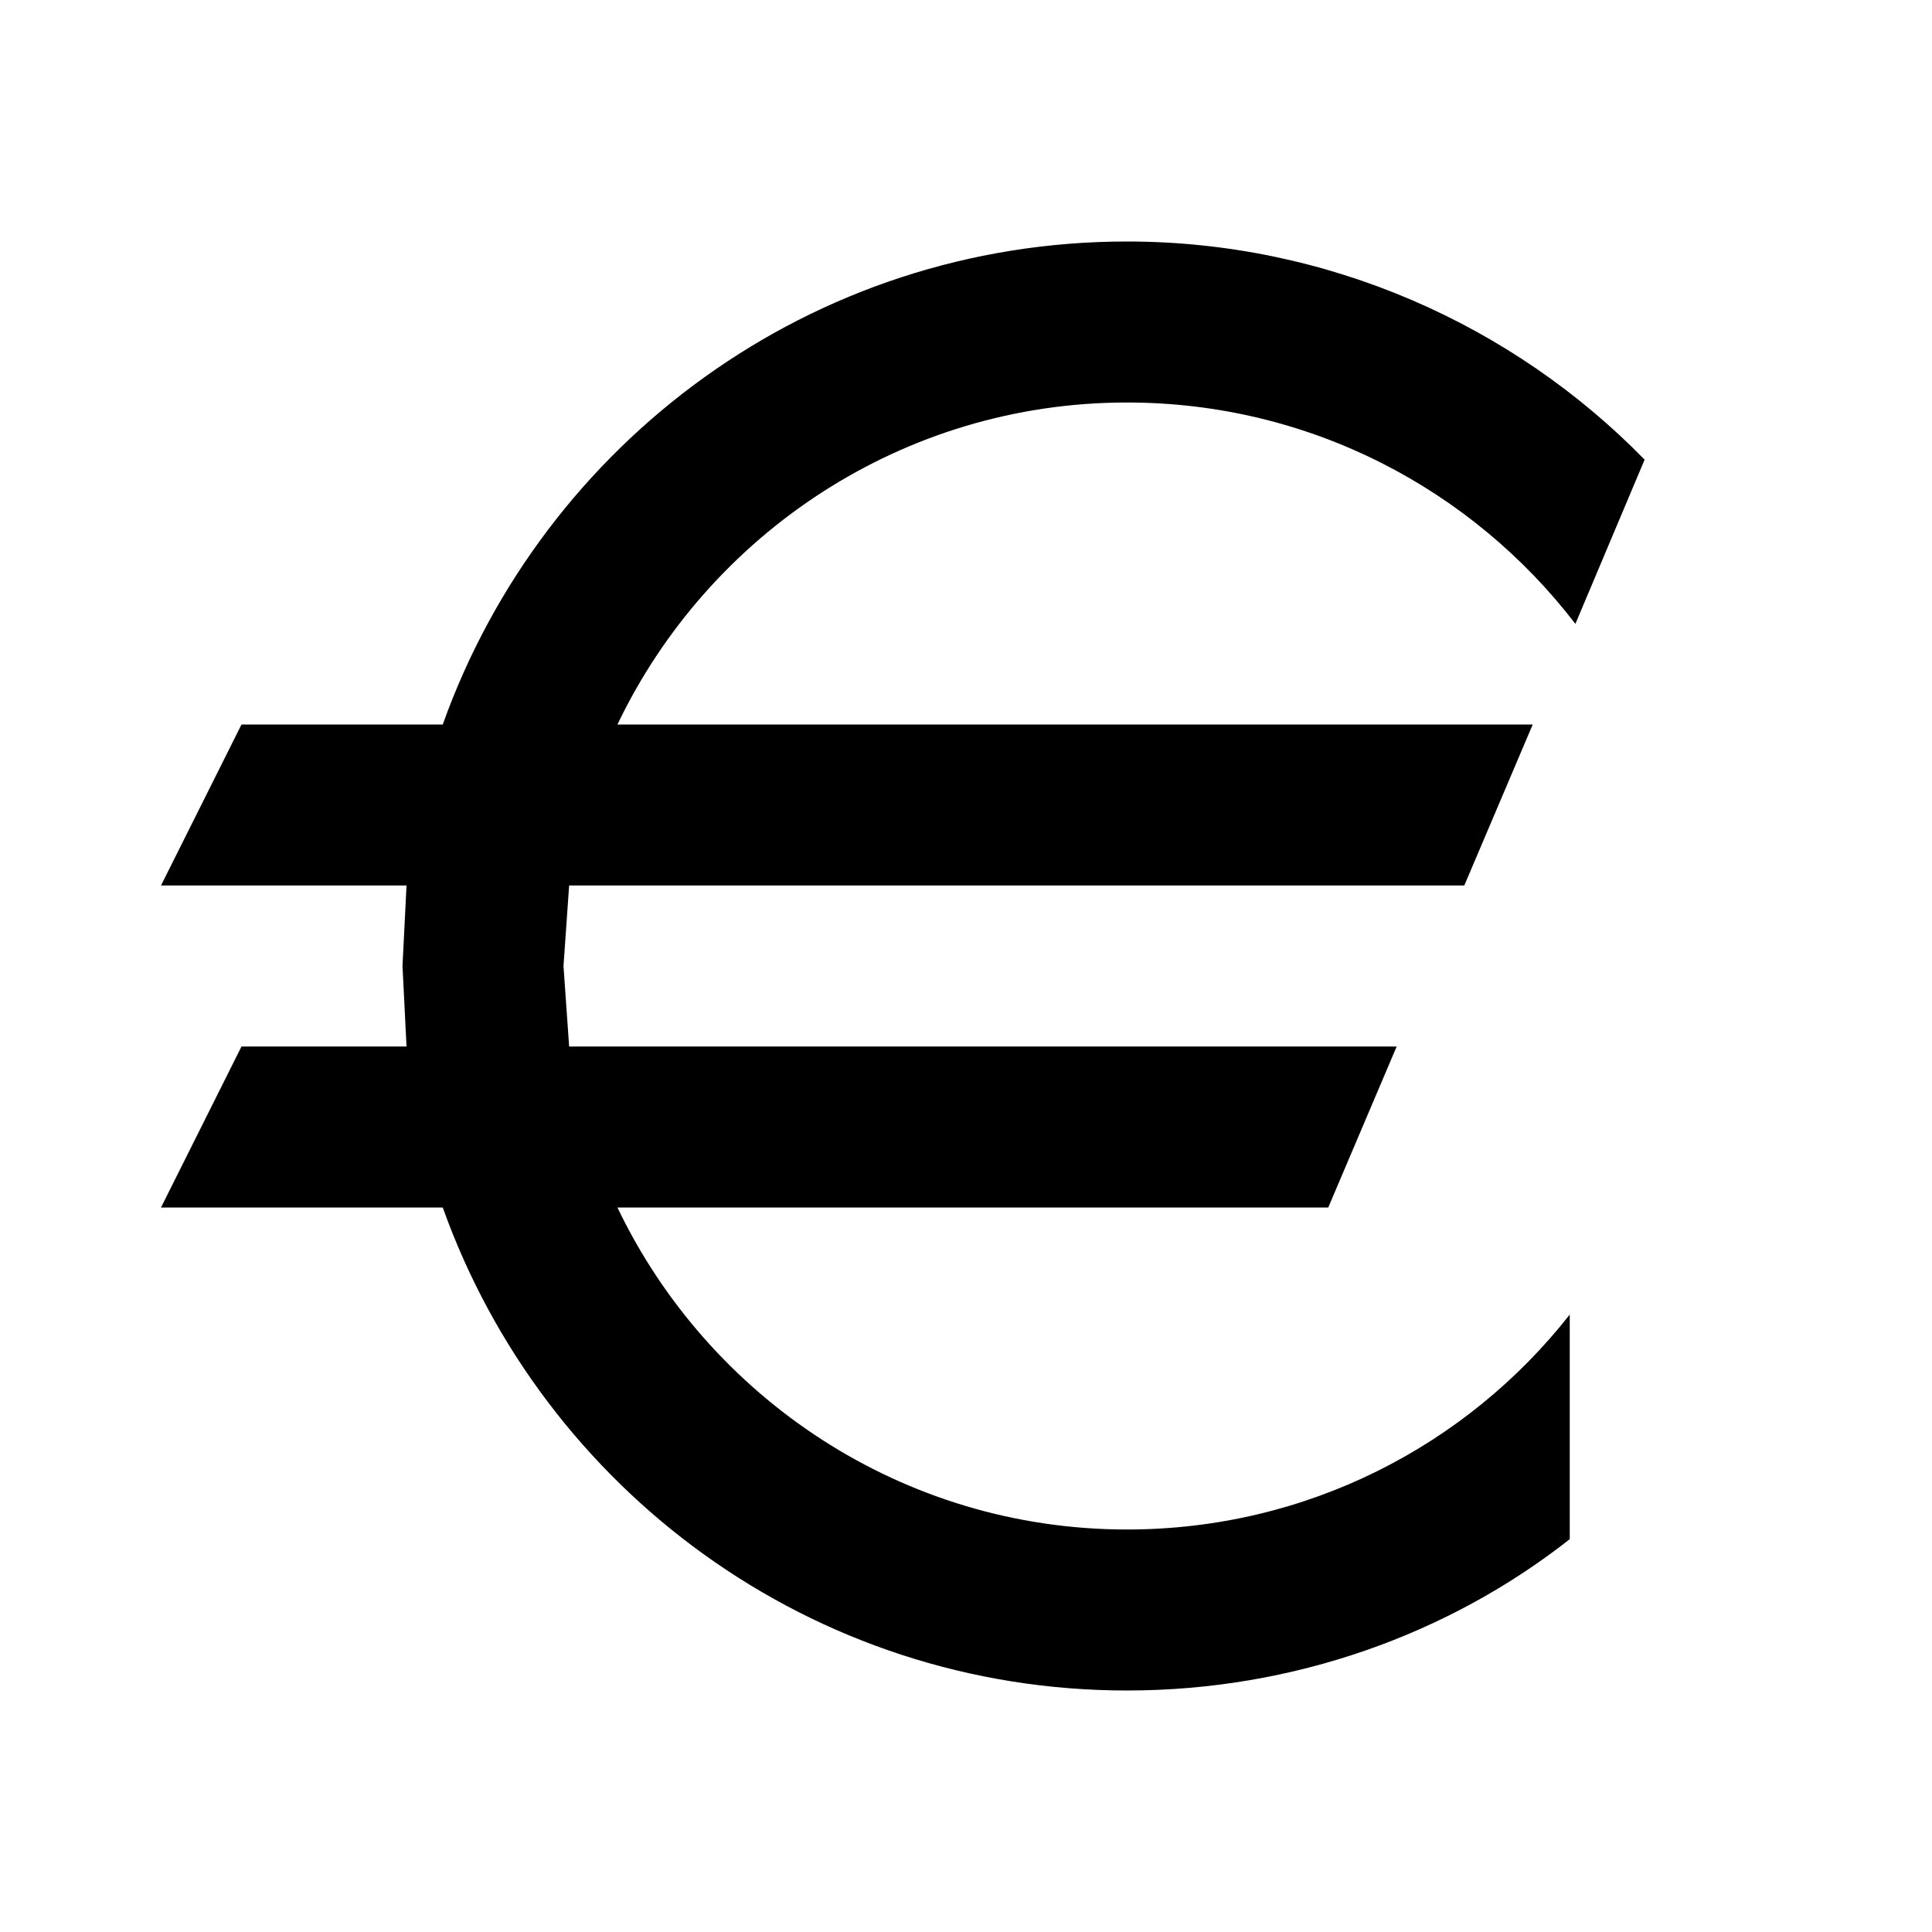
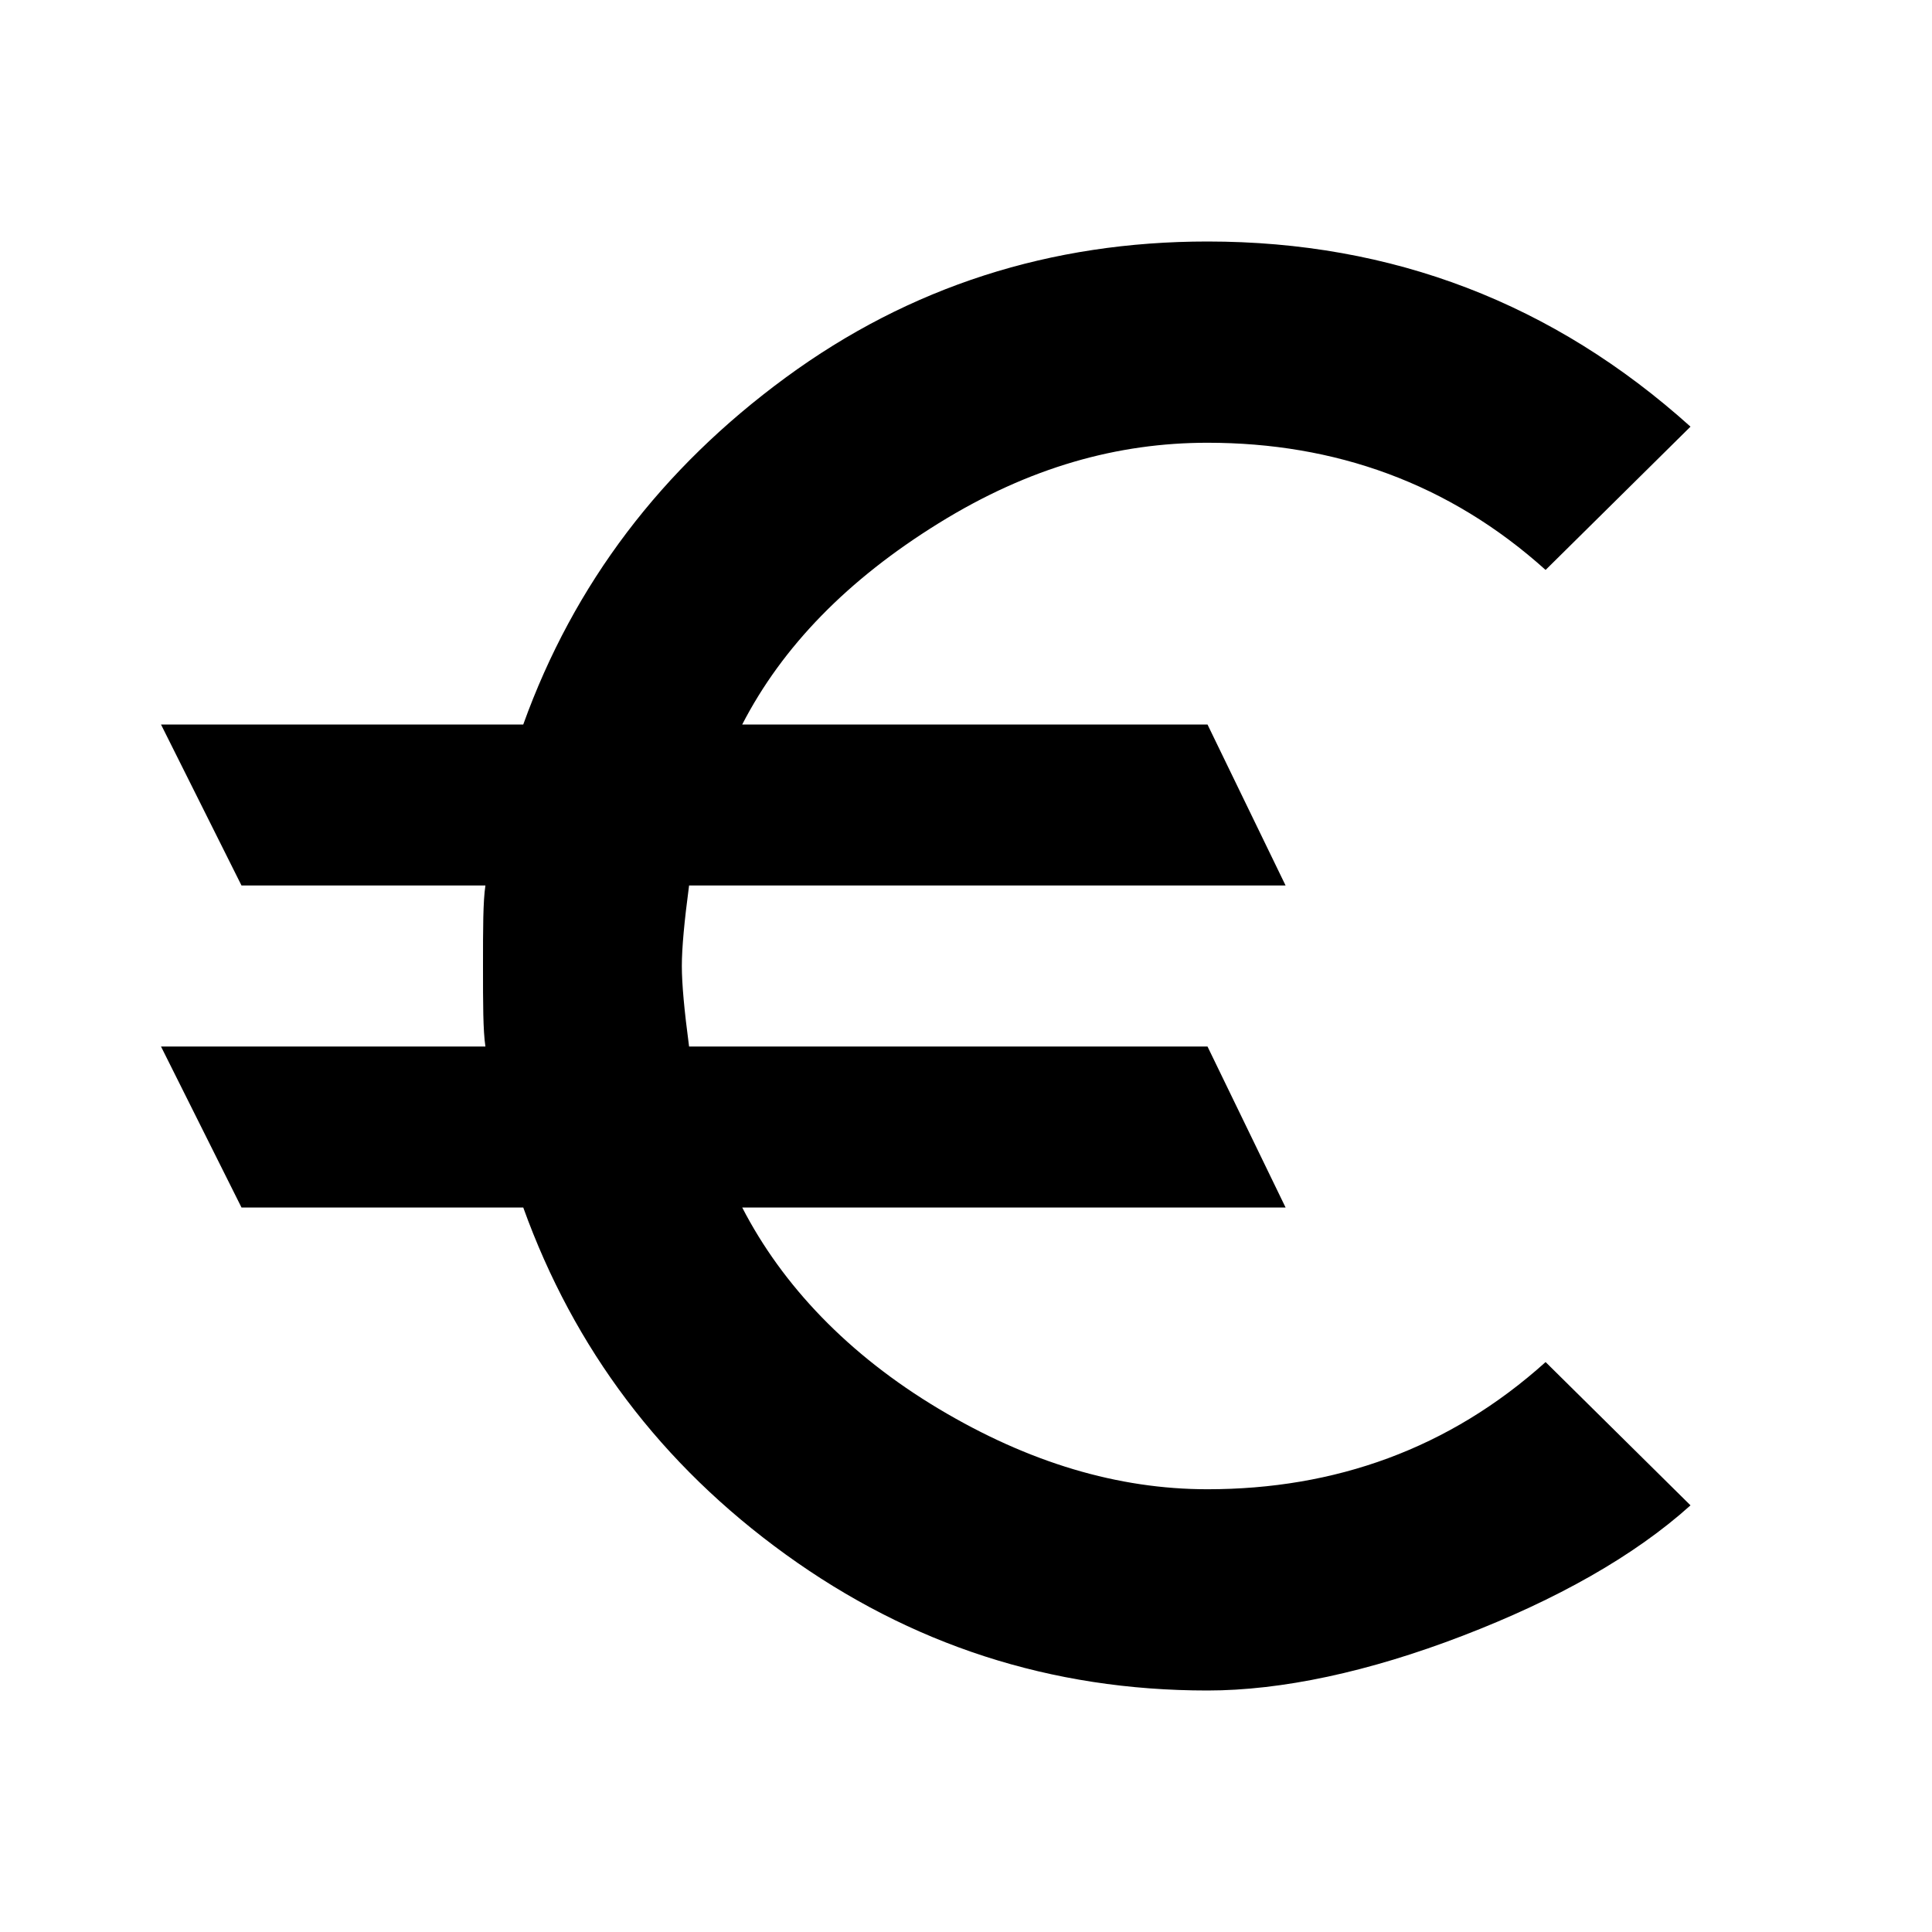
<svg xmlns="http://www.w3.org/2000/svg" width="24" height="24">
-   <path d="M7.07,11L7,12L7.07,13H17.35L16.5,15H7.67C8.8,17.36 11.21,19 14,19C16.23,19 18.22,17.96 19.5,16.33V19.12C18,20.3 16.07,21 14,21C10.08,21 6.75,18.5 5.5,15H2L3,13H5.05L5,12L5.05,11H2L3,9H5.5C6.75,5.5 10.08,3 14,3C16.5,3 18.8,4.04 20.43,5.71L19.57,7.75C18.29,6.08 16.27,5 14,5C11.21,5 8.8,6.64 7.67,9H19.04L18.19,11H7.07Z" />
+   <path d="M15 5.5C16.58 5.5 18 6 19.2 7.08L21 5.3C19.3 3.77 17.3 3 15 3C13.05 3 11.3 3.56 9.76 4.69S7.13 7.25 6.5 9H2L3 11H6.03C6 11.2 6 11.53 6 12S6 12.8 6.03 13H2L3 15H6.5C7.13 16.75 8.21 18.19 9.76 19.31S13.05 21 15 21C15.92 21 17 20.77 18.17 20.32S20.3 19.33 21 18.7L19.2 16.92C18 18 16.58 18.5 15 18.5C13.89 18.5 12.78 18.17 11.66 17.5S9.72 15.97 9.22 15H15.97L15 13H8.56C8.5 12.55 8.47 12.22 8.47 12C8.47 11.78 8.5 11.45 8.56 11H15.97L15 9H9.22C9.72 8.03 10.53 7.2 11.66 6.5S13.89 5.5 15 5.5Z" />
</svg>
